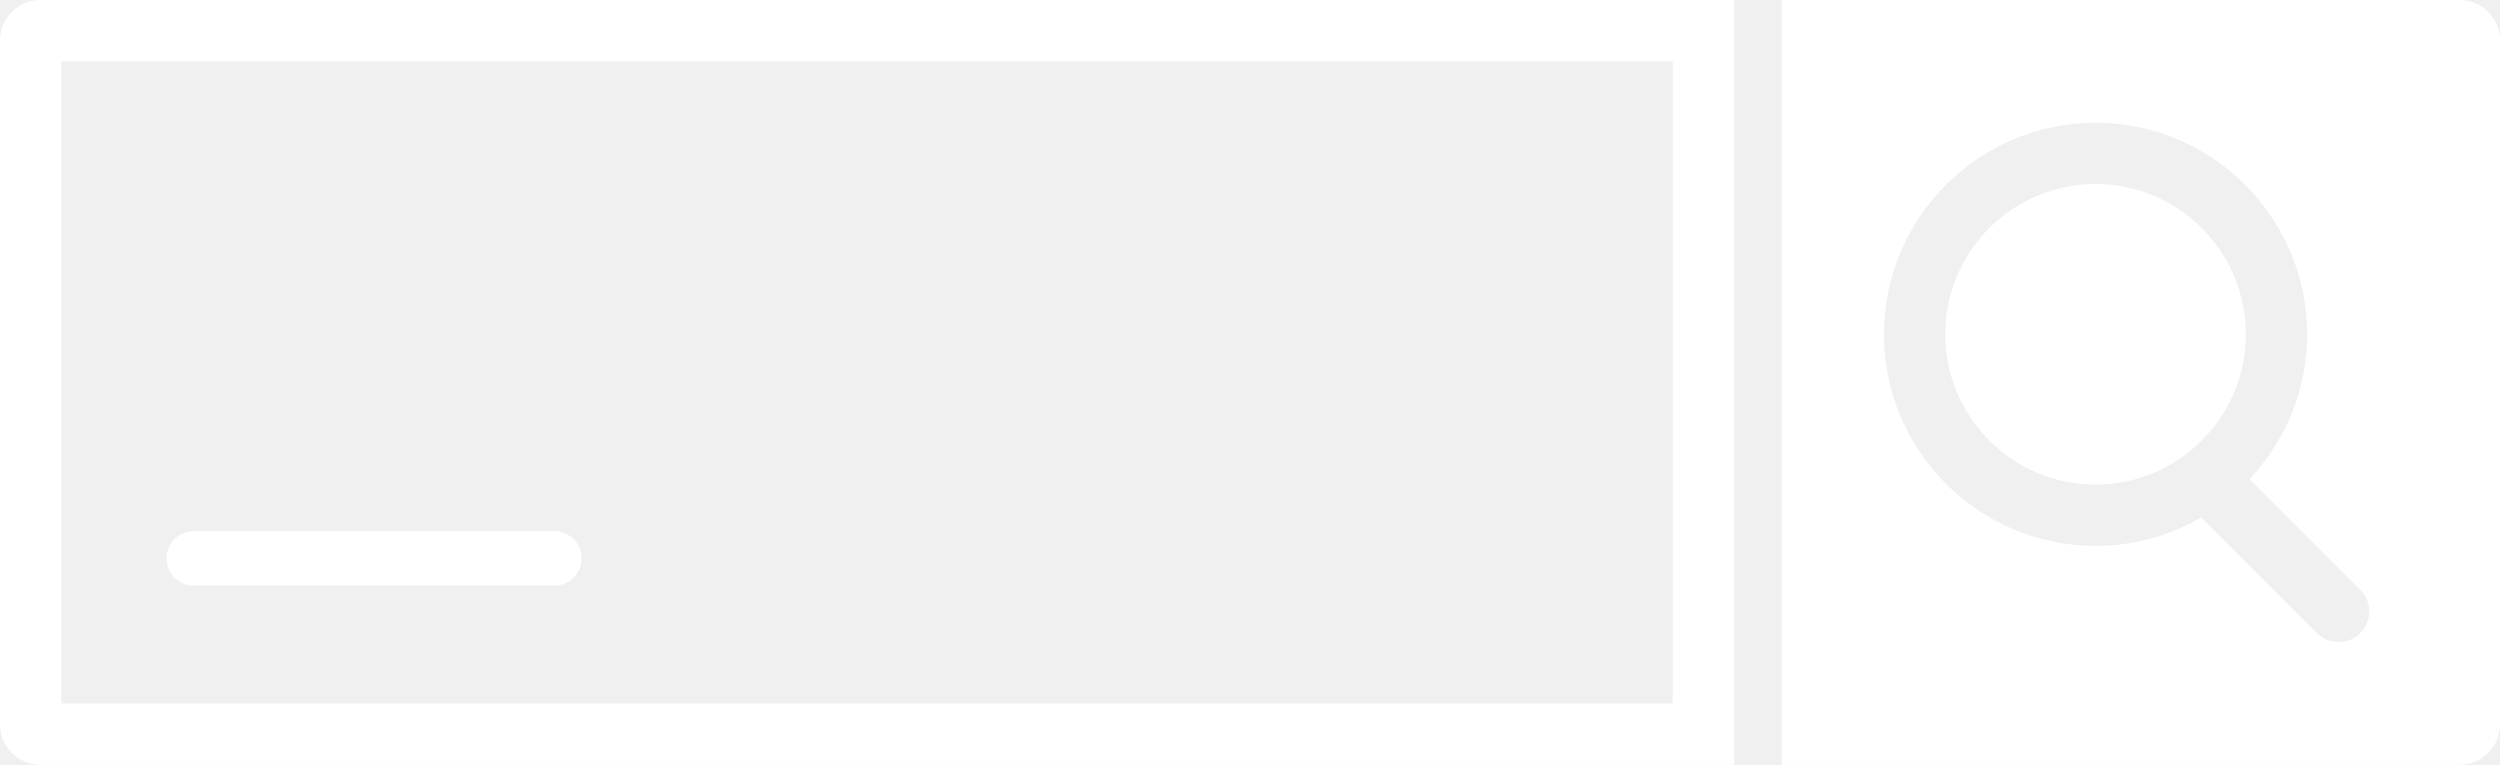
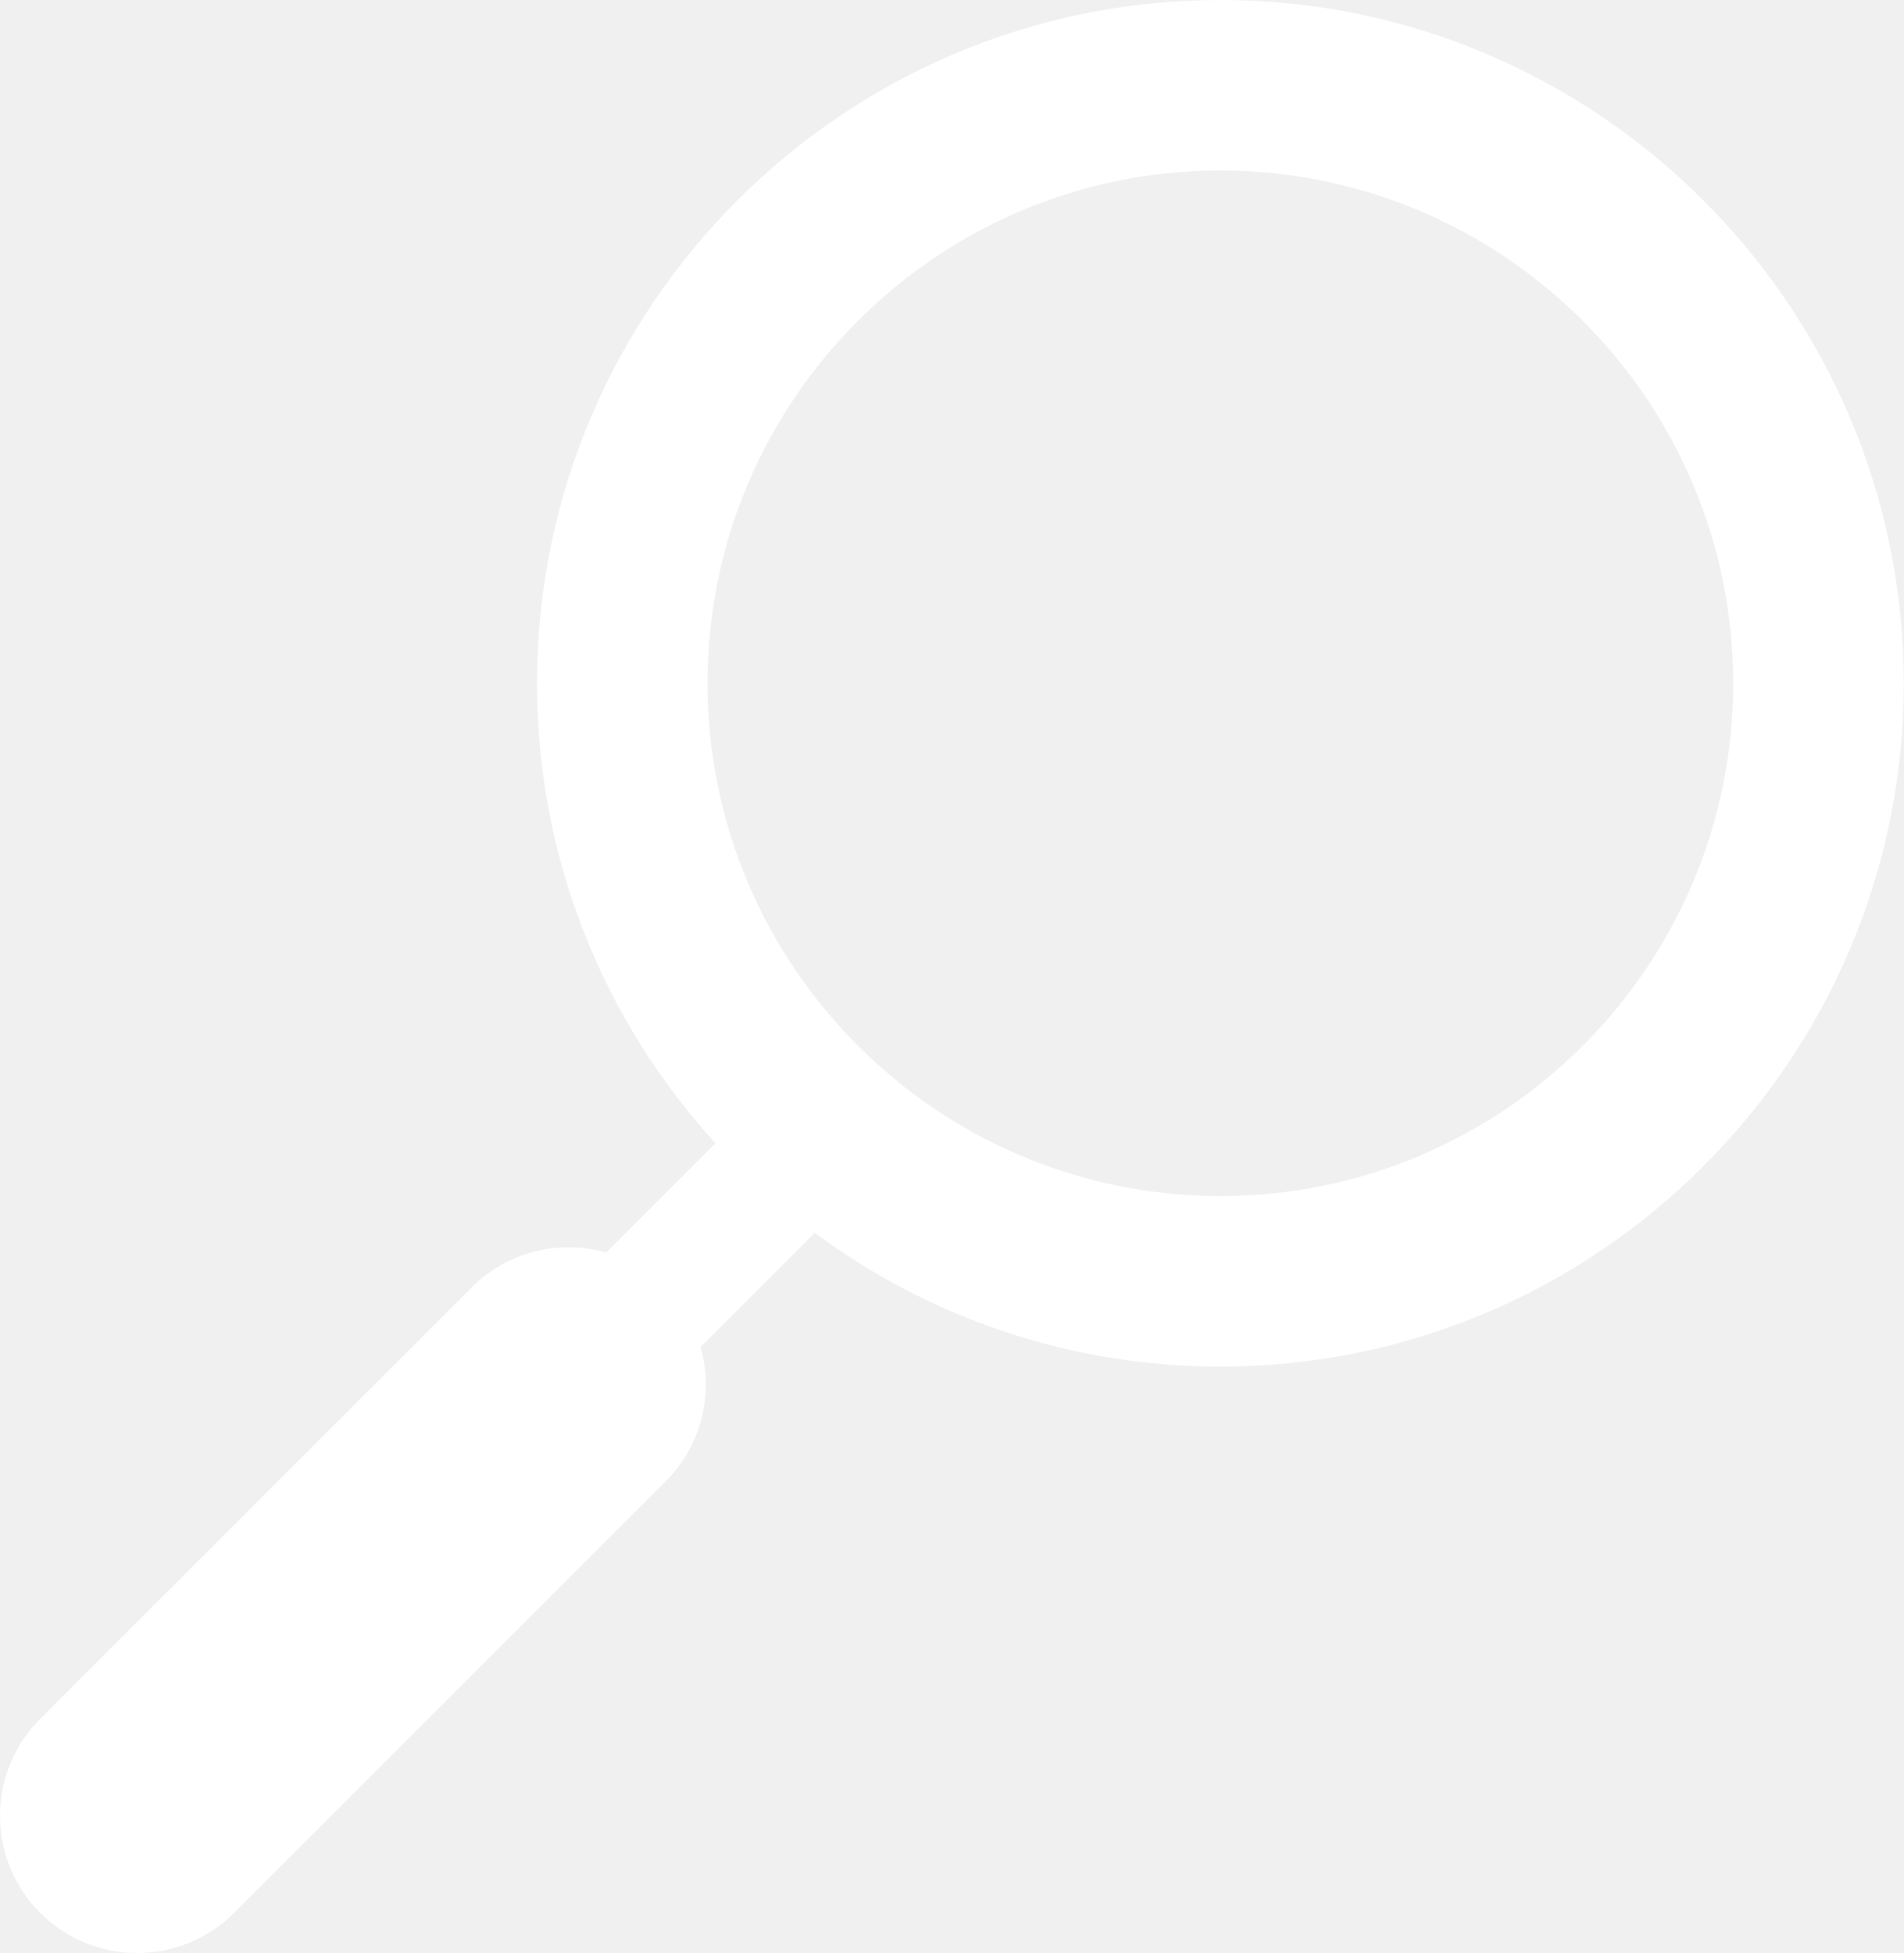
- <svg xmlns="http://www.w3.org/2000/svg" version="1.1" id="Layer_1" x="0px" y="0px" width="367.102" height="112.301" viewBox="0 0 367.102 112.301" enable-background="new 0 0 400 400" xml:space="preserve">
-   <defs id="defs80" />
-   <g id="g51" transform="translate(-17.1,-121.739)" style="fill:#ffffff">
-     <path d="m 262.739,130.739 0,94.301 -236.639,0 0,-94.301 236.639,0 m 9,-9 -248.686,0 c -3.288,0 -5.953,2.665 -5.953,5.953 l 0,100.396 c 0,3.287 2.665,5.952 5.953,5.952 l 248.687,0 0,-112.301 -0.001,0 z" id="path53" style="fill:#ffffff" />
-     <g id="g55" style="fill:#ffffff">
-       <path d="m 324.808,148.759 c -12.169,0 -22.069,9.9 -22.069,22.069 0,12.169 9.9,22.069 22.069,22.069 12.169,0 22.069,-9.9 22.069,-22.069 0,-12.169 -9.9,-22.069 -22.069,-22.069 z" id="path57" style="fill:#ffffff" />
-     </g>
-     <path d="m 98.503,207.734 -52.946,0 c -2.209,0 -4,-1.791 -4,-4 0,-2.209 1.791,-4 4,-4 l 52.946,0 c 2.209,0 4,1.791 4,4 0,2.209 -1.791,4 -4,4 z" id="path59" style="fill:#ffffff" />
-     <g id="VGM4vC_2_" style="fill:#ffffff">
-       <g id="g62" style="fill:#ffffff">
-         <g id="g64" style="fill:#ffffff">
-           <g id="g68" style="fill:#ffffff">
-             <g id="g74" style="fill:#ffffff">
-               <path d="m 378.25,121.739 -99.511,0 0,112.301 c 38.435,4e-5 -21.263,0 99.51,0 3.288,0 5.953,-2.665 5.953,-5.952 l 0,-100.396 c 10e-4,-3.288 -2.664,-5.953 -5.952,-5.953 z m -14.567,92.963 c -0.878,0.879 -2.03,1.318 -3.182,1.318 -1.152,0 -2.304,-0.439 -3.182,-1.318 l -16.981,-16.981 c -4.573,2.65 -9.875,4.177 -15.53,4.177 -17.132,0 -31.069,-13.938 -31.069,-31.069 0,-17.131 13.938,-31.069 31.069,-31.069 17.131,0 31.069,13.938 31.069,31.069 0,8.22 -3.214,15.698 -8.444,21.261 l 16.25,16.25 c 1.757,1.756 1.757,4.605 0,6.362 z" id="path76" style="fill:#ffffff" />
-             </g>
-           </g>
-         </g>
-       </g>
-     </g>
+ <svg xmlns="http://www.w3.org/2000/svg" version="1.1" id="Layer_1" x="0px" y="0px" width="256.774" height="263.447" viewBox="0 0 256.774 263.447" enable-background="new 0 0 400 400" xml:space="preserve">
+   <defs id="defs299" />
+   <g id="g279" style="fill:#333333" transform="translate(-26.00225,-121.014)">
+     <path d="m 190.604,121.014 c -50.824,0 -92.172,41.348 -92.172,92.172 0,23.875 9.125,45.658 24.07,62.047 l -14.741,14.741 c -6.241,-1.769 -13.229,-0.206 -18.142,4.707 L 31.421,352.88 c -7.225,7.225 -7.225,18.938 0,26.162 3.612,3.612 8.347,5.419 13.082,5.419 4.735,0 9.469,-1.807 13.082,-5.419 l 58.199,-58.199 c 4.913,-4.913 6.476,-11.9 4.707,-18.142 l 15.393,-15.393 c 15.314,11.336 34.248,18.049 54.721,18.049 50.824,0 92.171,-41.348 92.171,-92.172 0,-50.824 -41.348,-92.171 -92.172,-92.171 z m 0,161.343 c -38.142,0 -69.172,-31.03 -69.172,-69.172 0,-38.142 31.03,-69.172 69.172,-69.172 38.141,0 69.171,31.03 69.171,69.172 0,38.142 -31.029,69.172 -69.171,69.172 z" id="path285" style="fill:#ffffff" />
  </g>
</svg>
